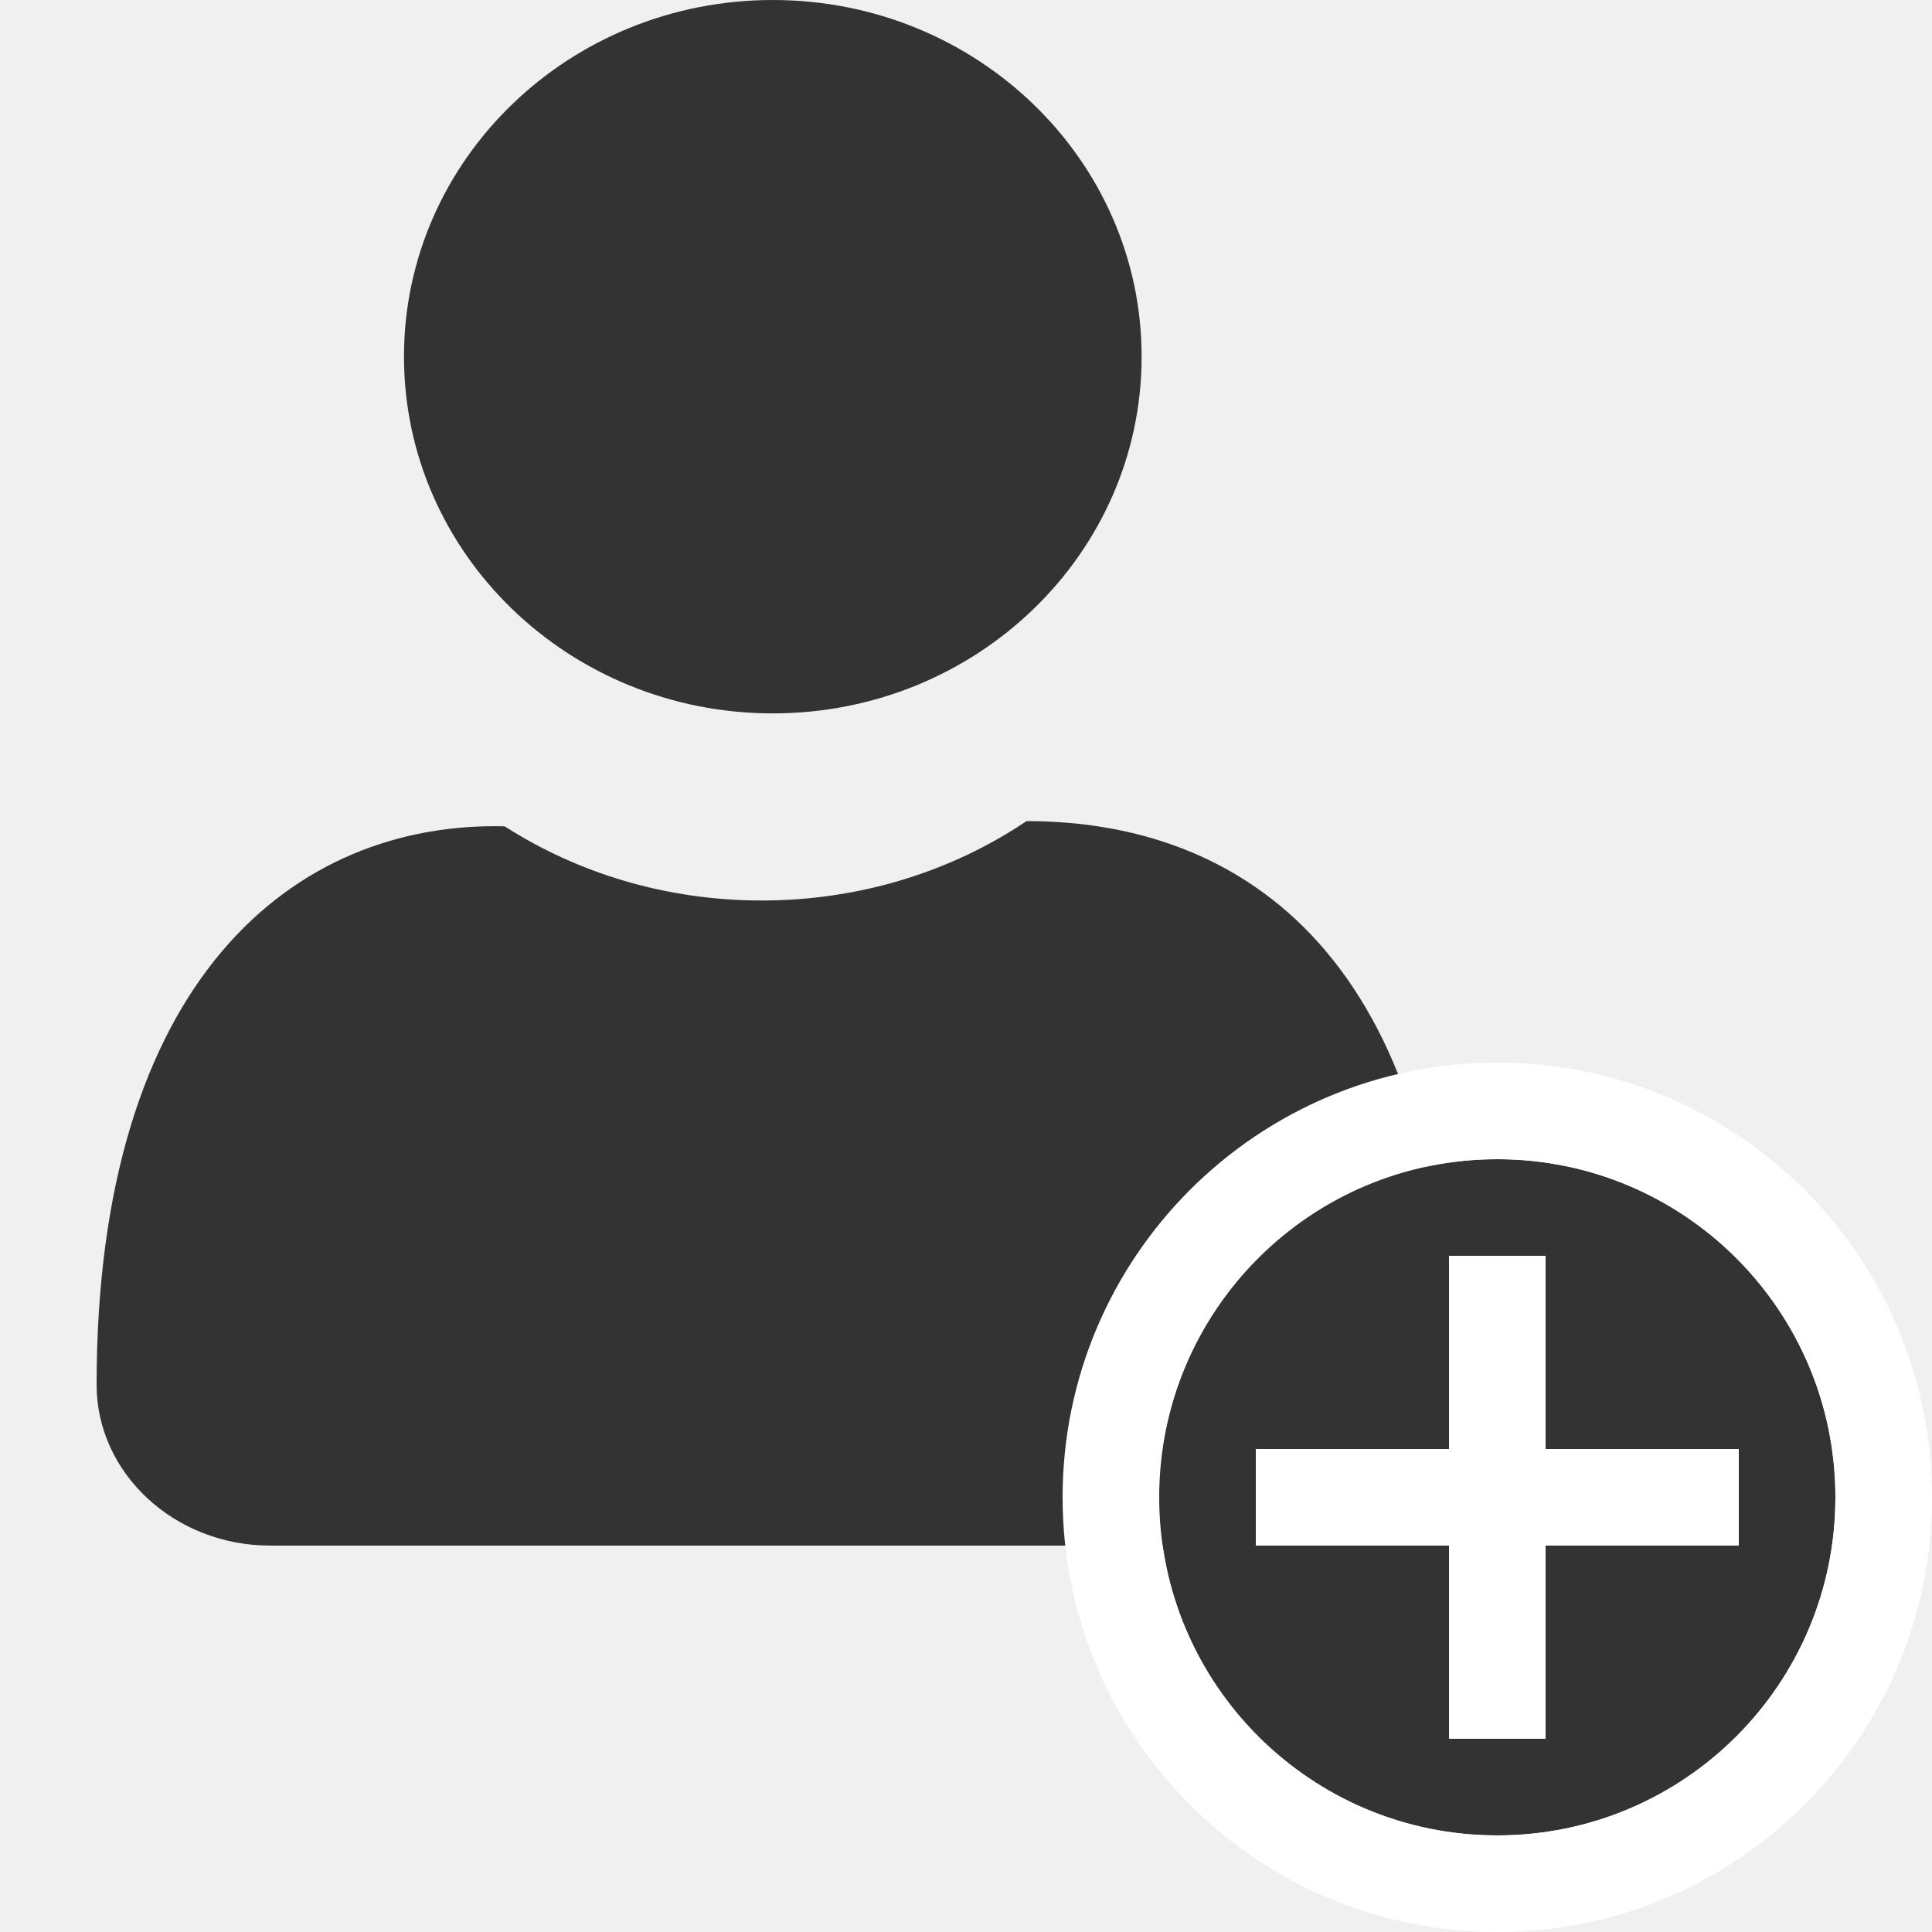
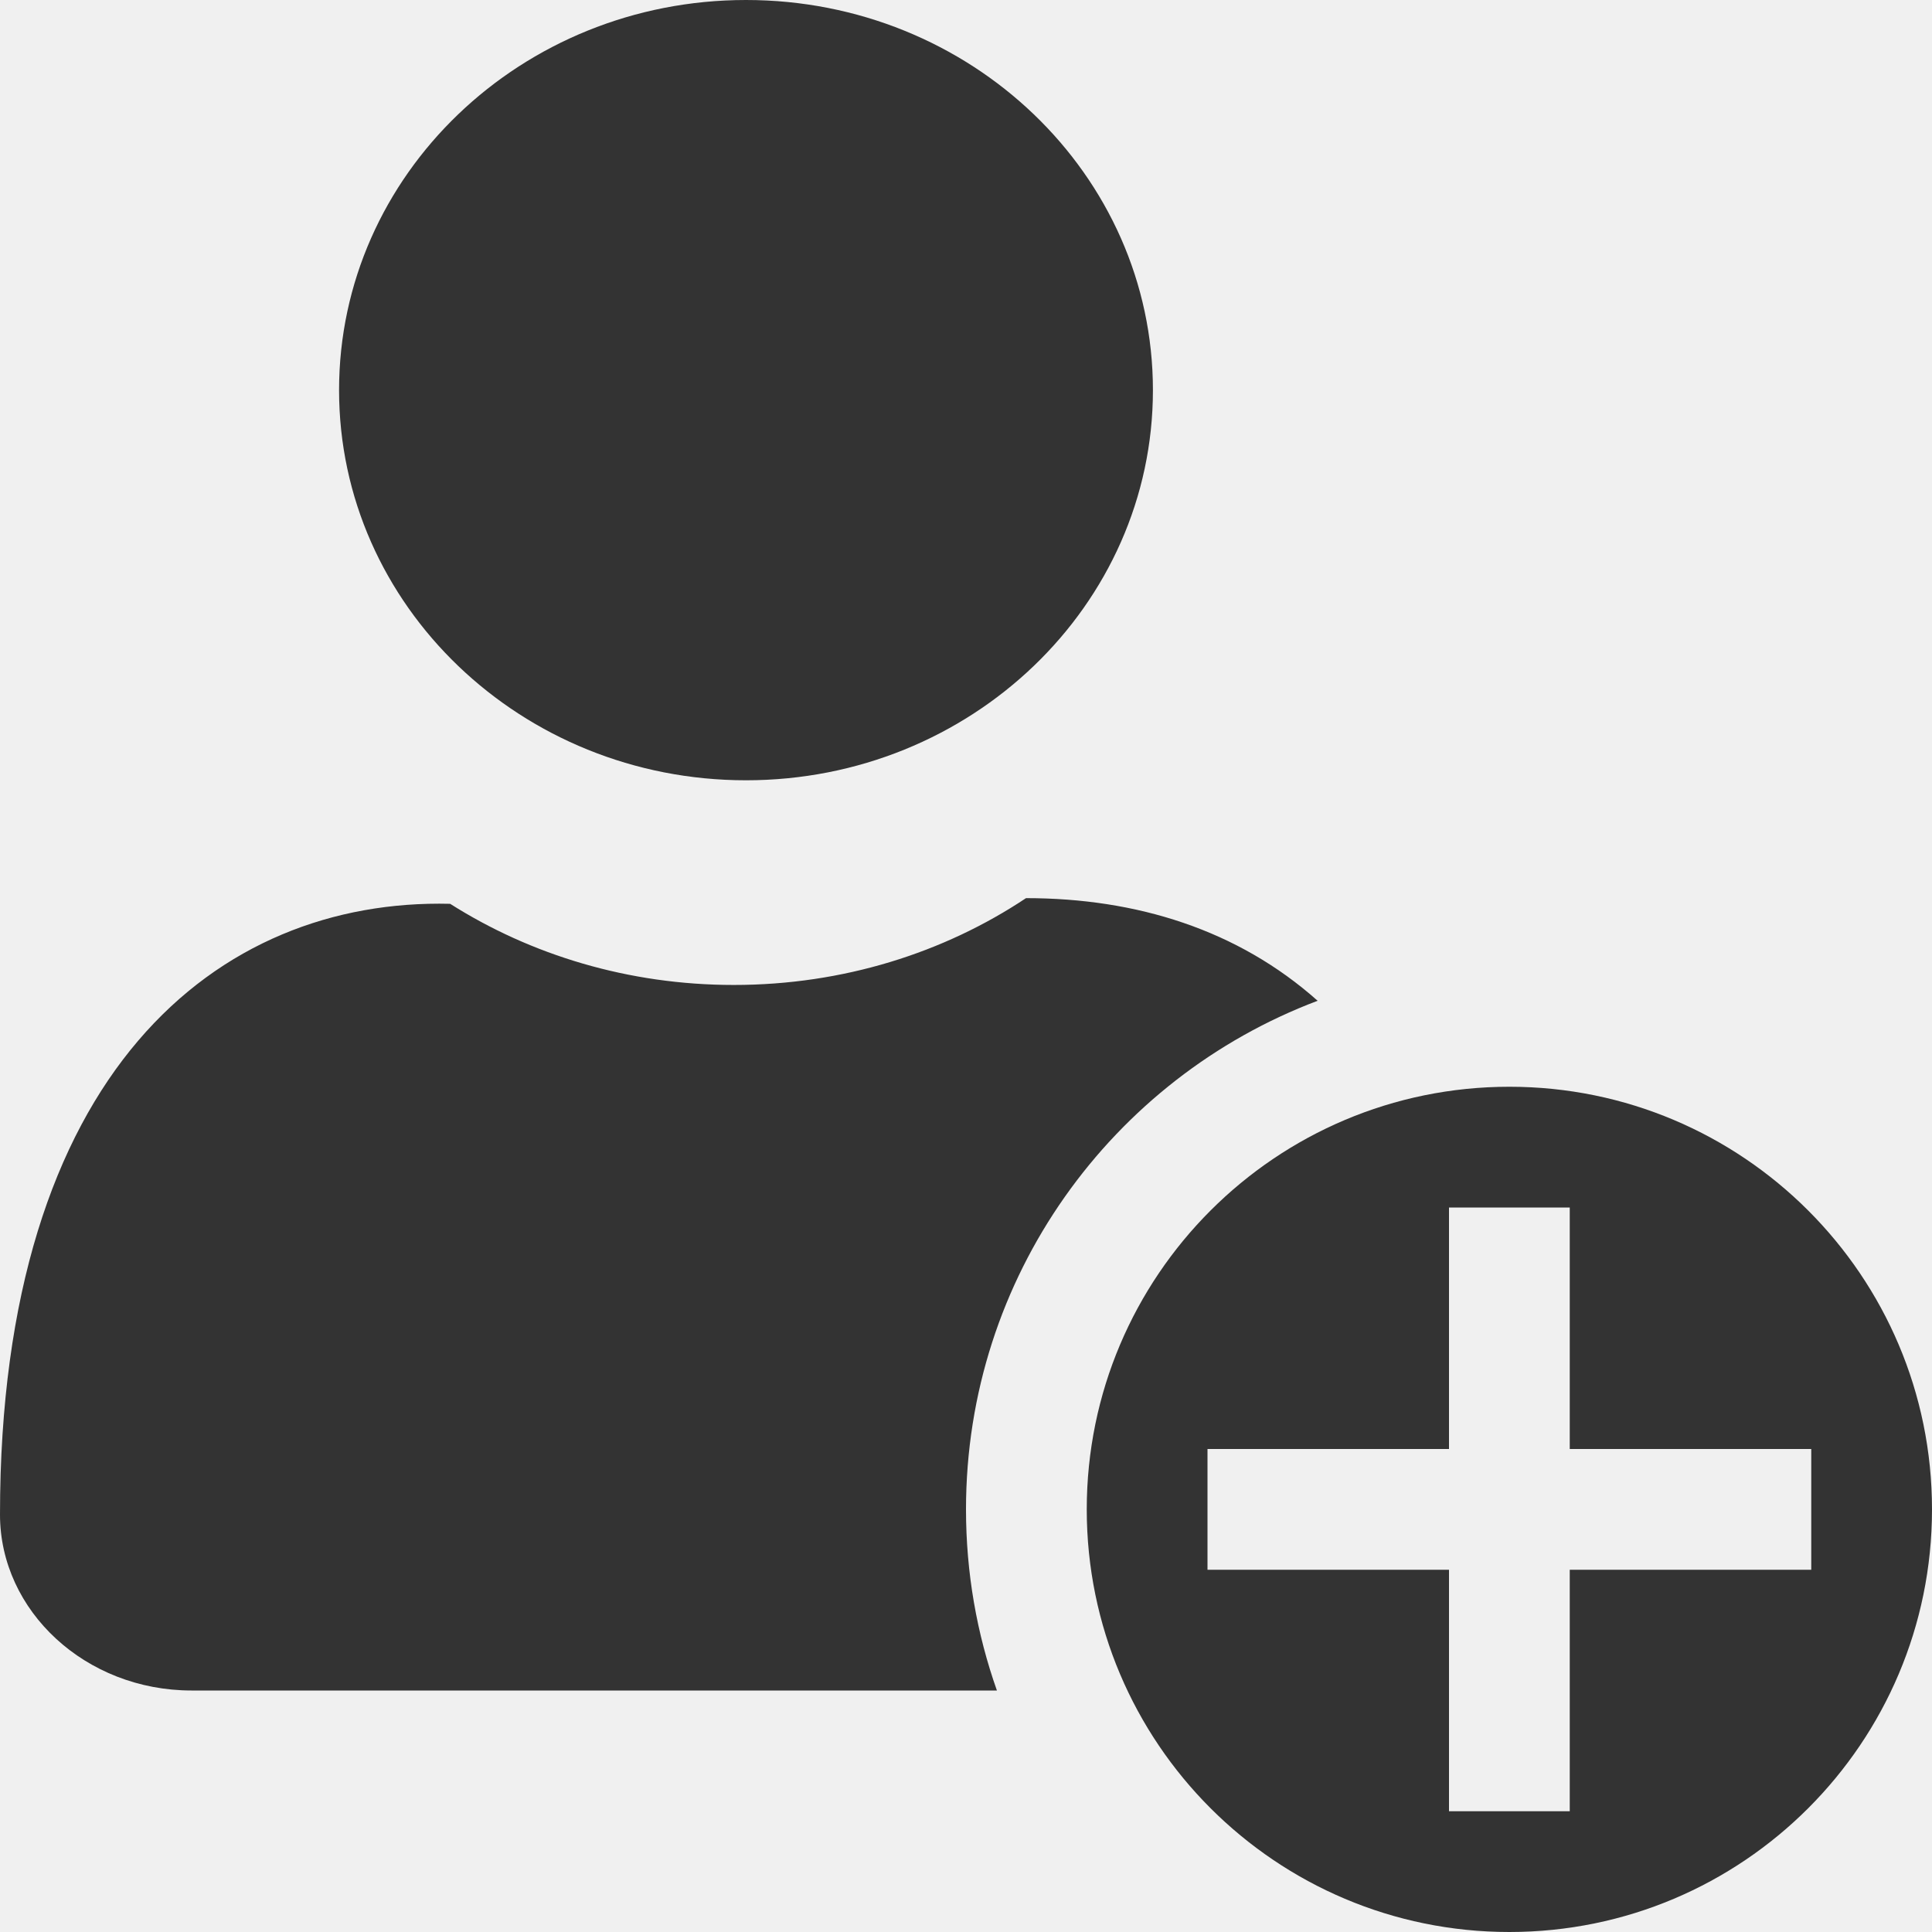
- <svg xmlns="http://www.w3.org/2000/svg" width="20" height="20" viewBox="0 0 20 20" fill="none">
-   <path fill-rule="evenodd" clip-rule="evenodd" d="M8 0C10.109 0 11.818 1.653 11.818 3.692C11.818 5.732 10.109 7.385 8 7.385C5.891 7.385 4.182 5.731 4.182 3.692C4.182 1.653 5.891 0 8 0ZM13.203 16H2.797C1.804 16 1 15.249 1 14.335C1 10.138 3.047 8.5 5.224 8.554C5.979 9.038 6.896 9.322 7.885 9.322C8.91 9.322 9.858 9.017 10.627 8.5C13.052 8.5 15 10.138 15 14.335C15 15.249 14.196 16 13.203 16Z" fill="#333333" />
-   <mask id="path-5-outside-1" maskUnits="userSpaceOnUse" x="11" y="11" width="9" height="9" fill="black">
-     <rect fill="white" x="11" y="11" width="9" height="9" />
-     <path fill-rule="evenodd" clip-rule="evenodd" d="M15.5 19C17.433 19 19 17.433 19 15.5C19 13.567 17.433 12 15.5 12C13.567 12 12 13.567 12 15.5C12 17.433 13.567 19 15.5 19ZM16 13V15H18V16H16V18H15V16H13V15H15V13H16Z" />
-   </mask>
-   <path fill-rule="evenodd" clip-rule="evenodd" d="M15.5 19C17.433 19 19 17.433 19 15.5C19 13.567 17.433 12 15.5 12C13.567 12 12 13.567 12 15.5C12 17.433 13.567 19 15.5 19ZM16 13V15H18V16H16V18H15V16H13V15H15V13H16Z" fill="#333333" />
-   <path d="M16 15H15V16H16V15ZM16 13H17V12H16V13ZM18 15H19V14H18V15ZM18 16V17H19V16H18ZM16 16V15H15V16H16ZM16 18V19H17V18H16ZM15 18H14V19H15V18ZM15 16H16V15H15V16ZM13 16H12V17H13V16ZM13 15V14H12V15H13ZM15 15V16H16V15H15ZM15 13V12H14V13H15ZM18 15.5C18 16.881 16.881 18 15.5 18V20C17.985 20 20 17.985 20 15.5H18ZM15.5 13C16.881 13 18 14.119 18 15.5H20C20 13.015 17.985 11 15.5 11V13ZM13 15.5C13 14.119 14.119 13 15.5 13V11C13.015 11 11 13.015 11 15.5H13ZM15.5 18C14.119 18 13 16.881 13 15.5H11C11 17.985 13.015 20 15.5 20V18ZM17 15V13H15V15H17ZM18 14H16V16H18V14ZM19 16V15H17V16H19ZM16 17H18V15H16V17ZM17 18V16H15V18H17ZM15 19H16V17H15V19ZM14 16V18H16V16H14ZM13 17H15V15H13V17ZM12 15V16H14V15H12ZM15 14H13V16H15V14ZM14 13V15H16V13H14ZM16 12H15V14H16V12Z" fill="white" mask="url(#path-5-outside-1)" />
+ <svg xmlns="http://www.w3.org/2000/svg" width="16" height="16" viewBox="0 0 16 16" fill="none">
+   <path fill-rule="evenodd" clip-rule="evenodd" d="M9.548 3.231C9.548 1.446 8.039 0 6.178 0C4.317 0 2.808 1.446 2.808 3.231C2.808 5.015 4.317 6.462 6.178 6.462C8.039 6.462 9.548 5.015 9.548 3.231ZM10.912 8.288C9.21 8.93 8 10.574 8 12.5C8 13.026 8.09 13.531 8.256 14H1.586C0.71 14 0 13.343 0 12.543C0 8.871 1.807 7.438 3.728 7.485C4.395 7.908 5.204 8.157 6.077 8.157C6.982 8.157 7.818 7.89 8.497 7.438C9.413 7.438 10.252 7.7 10.912 8.288Z" fill="#333333" />
+   <path fill-rule="evenodd" clip-rule="evenodd" d="M12.5 16C14.433 16 16 14.433 16 12.5C16 10.567 14.433 9 12.5 9C10.567 9 9 10.567 9 12.5C9 14.433 10.567 16 12.5 16ZM13 10V12H15V13H13V15H12V13H10V12H12V10H13Z" fill="#333333" />
</svg>
